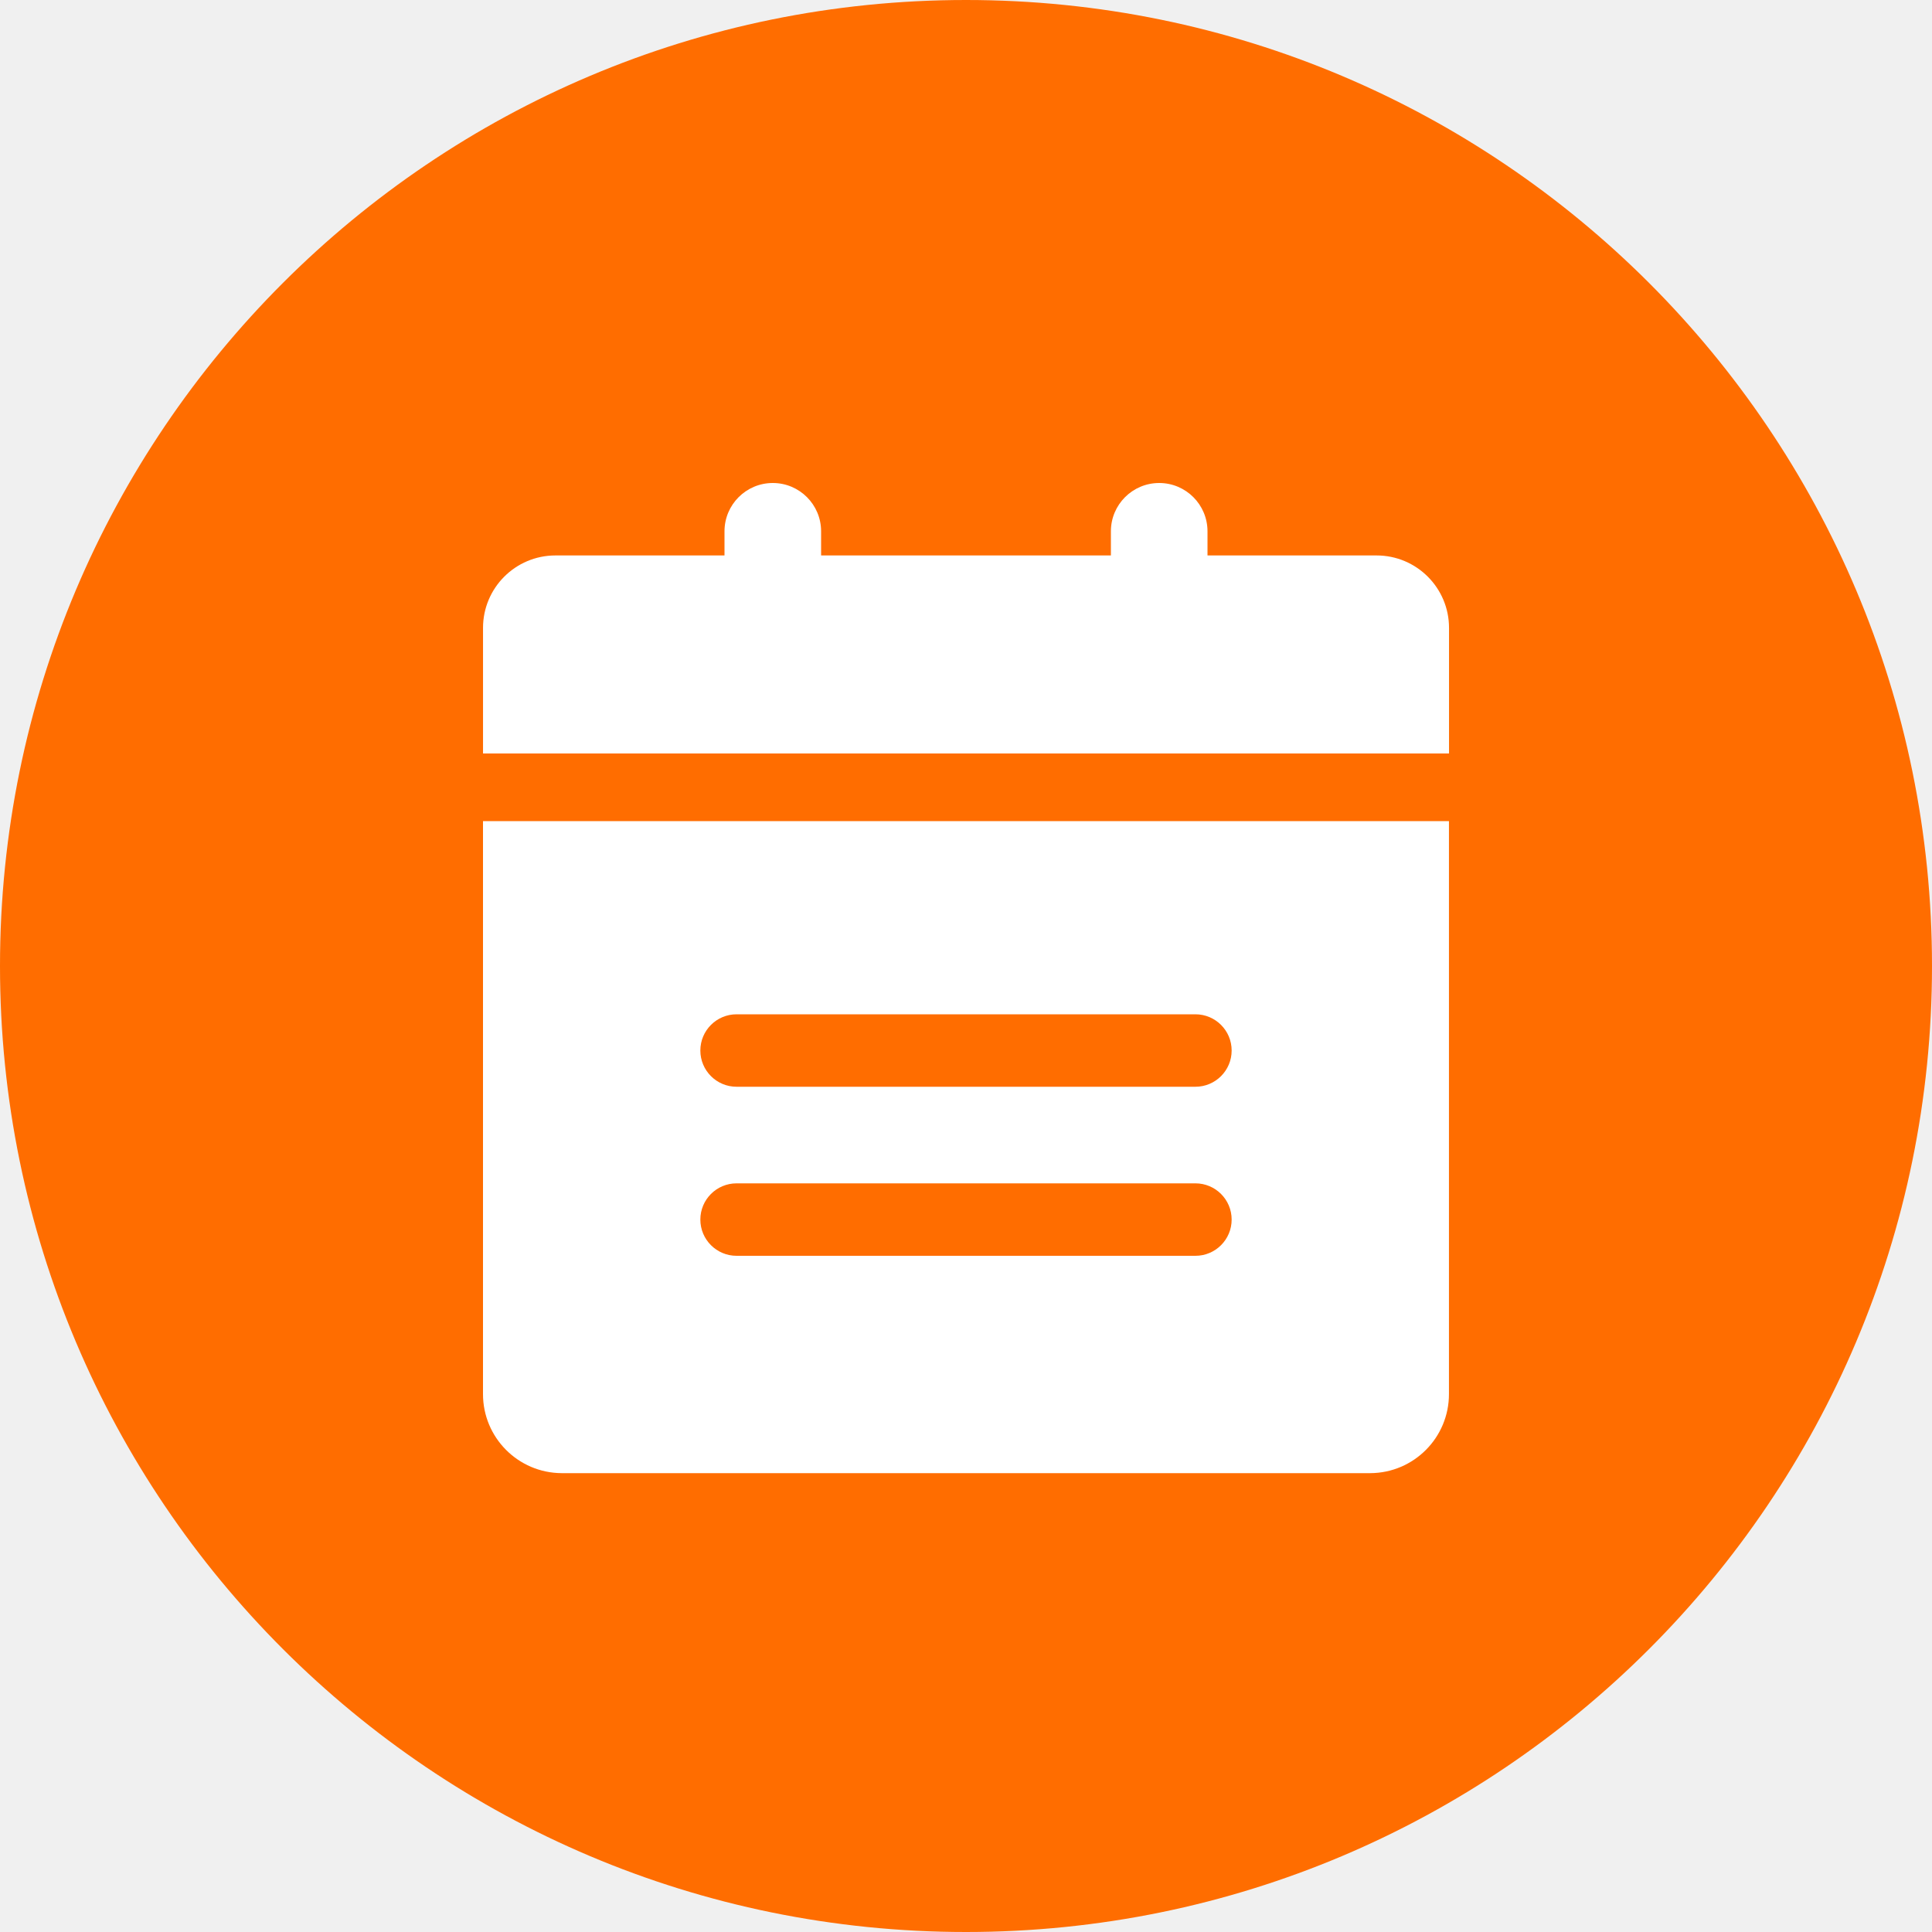
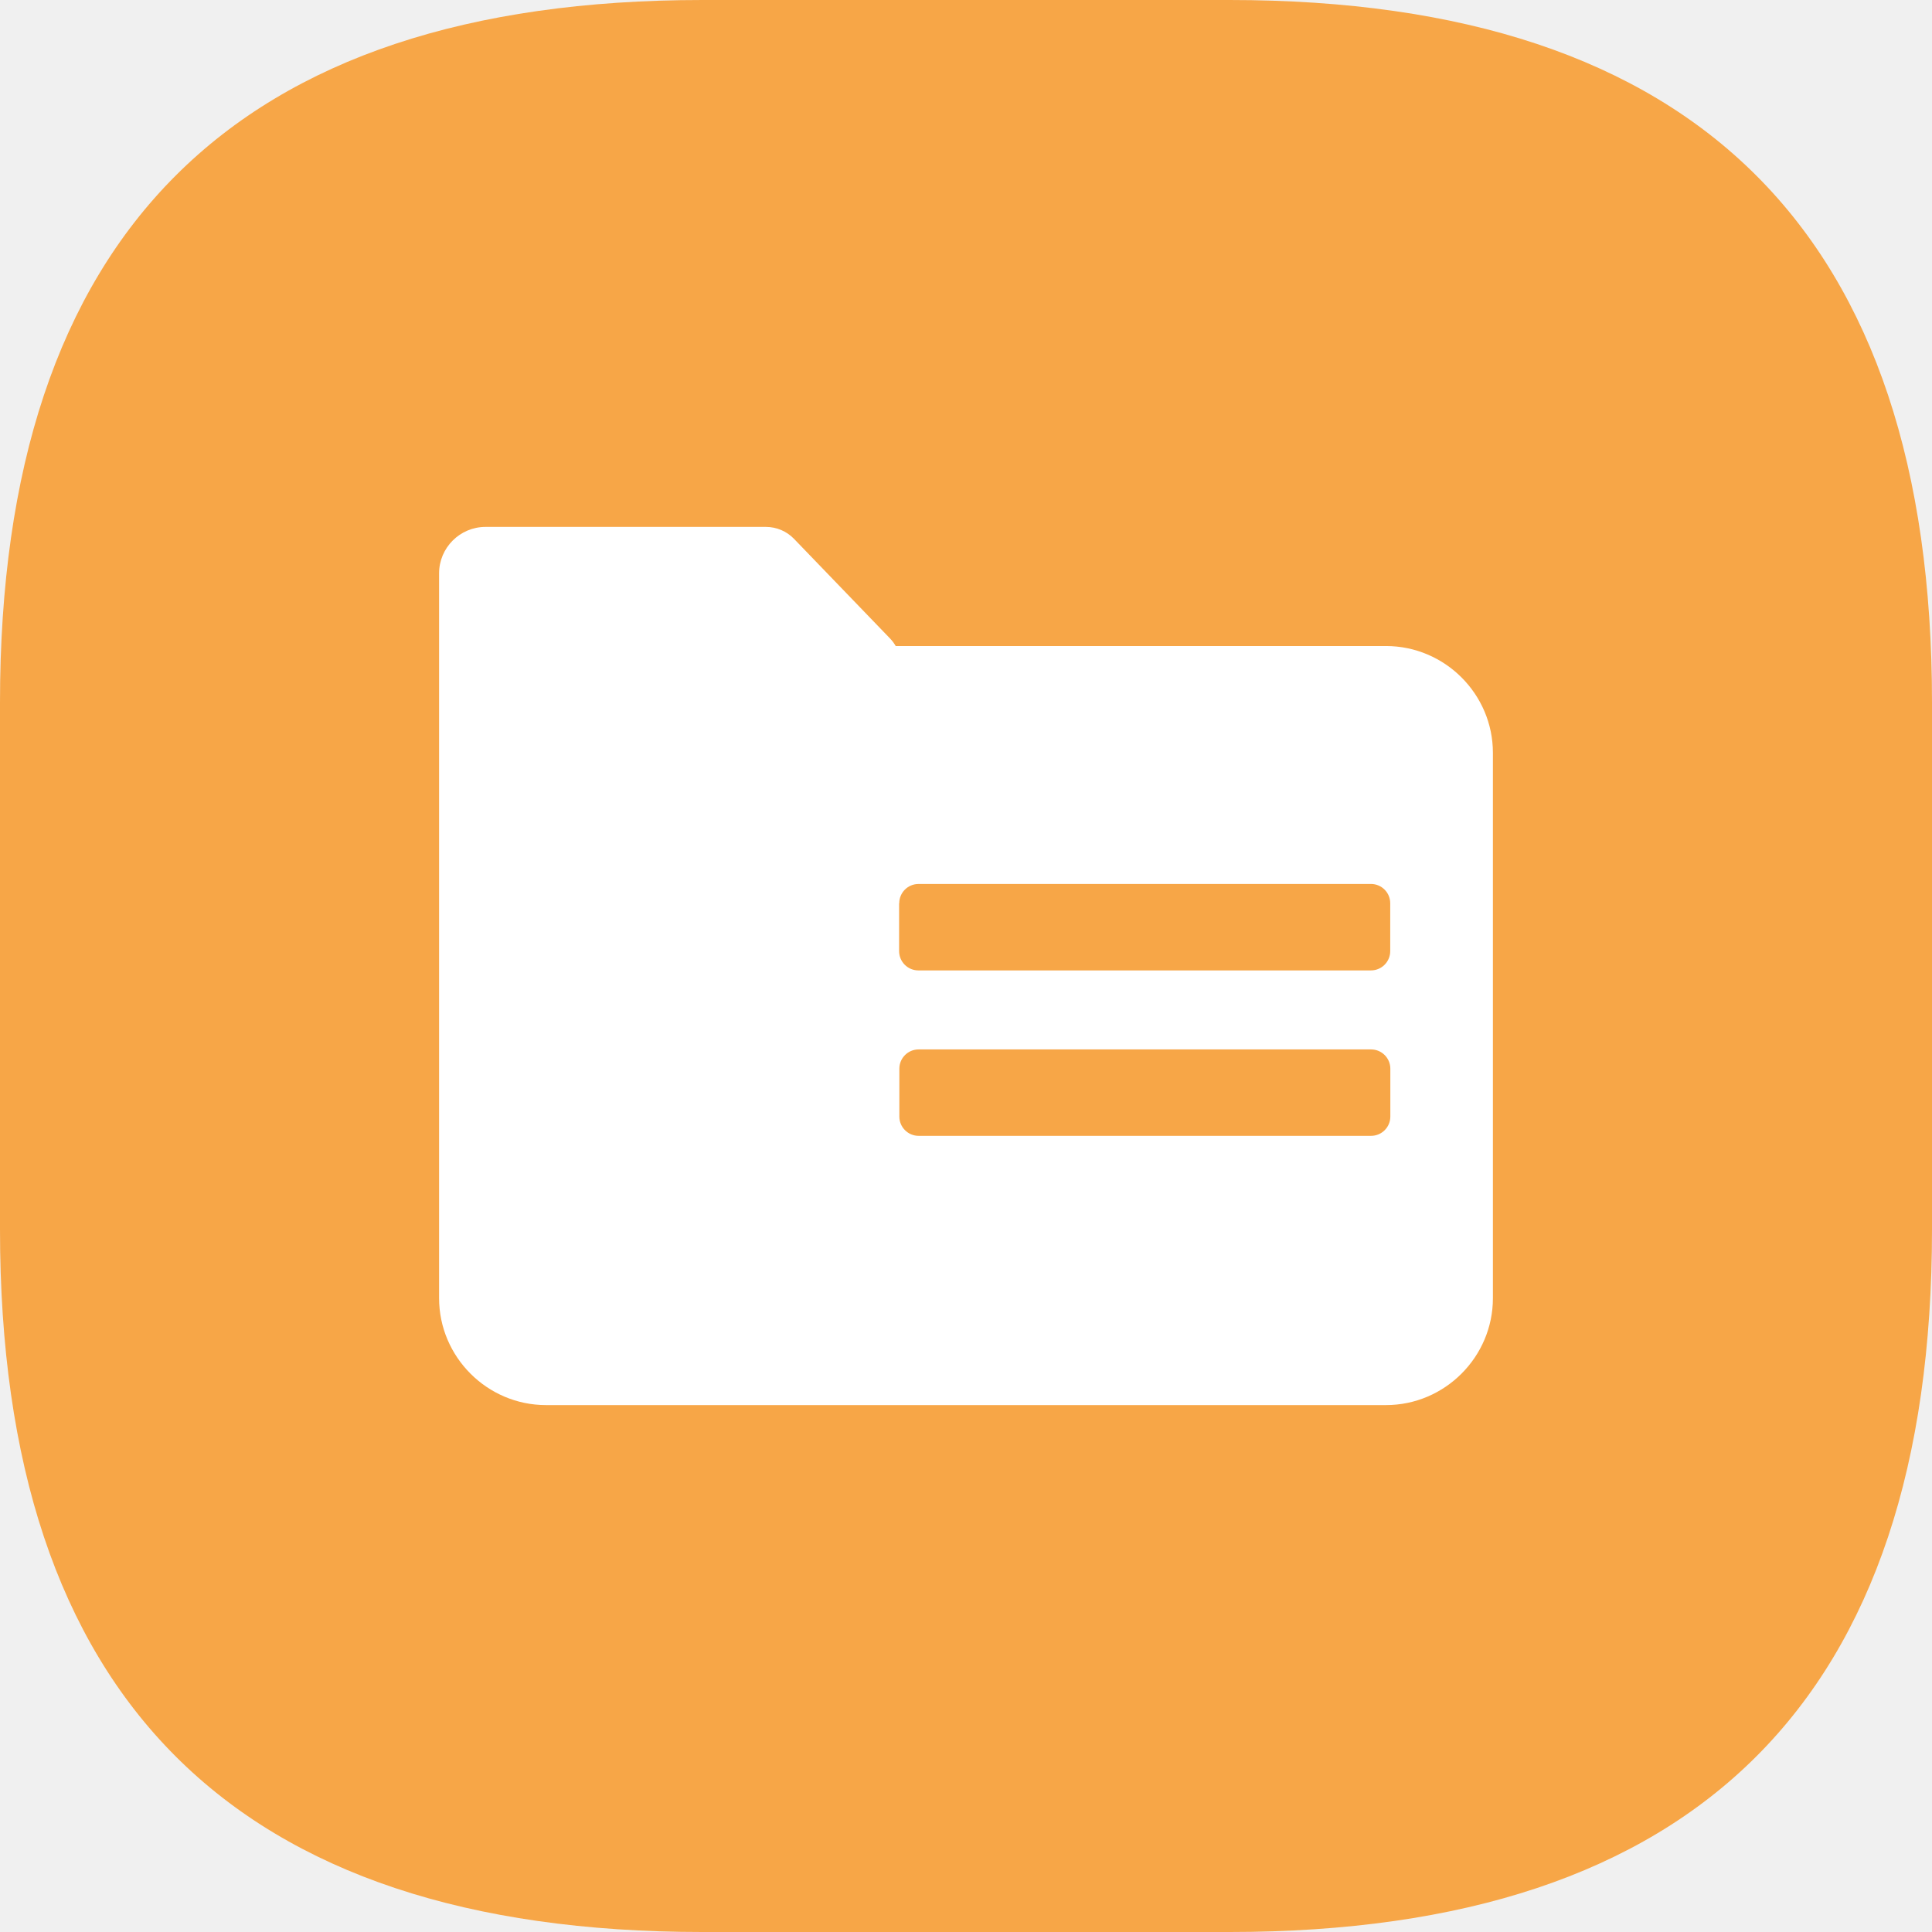
- <svg xmlns="http://www.w3.org/2000/svg" t="1684562873167" class="icon" viewBox="0 0 1024 1024" version="1.1" p-id="1830" width="200" height="200">
-   <path d="M1024 512c0 282.778-229.222 512-512 512S0 794.778 0 512 229.222 0 512 0s512 229.222 512 512z" fill="#FF6D00" p-id="1831" />
-   <path d="M640 294.4v-12.8a25.6 25.6 0 1 0-51.2 0v12.8H435.2v-12.8a25.6 25.6 0 1 0-51.2 0v12.8h-89.587a38.4 38.4 0 0 0-38.4 38.4v66.56h512V332.8a38.4 38.4 0 0 0-38.4-38.4H640zM256 435.2v303.616A41.894 41.894 0 0 0 297.728 780.8h428.531a41.882 41.882 0 0 0 41.715-41.984V435.2H256z m134.4 102.4h243.2a19.2 19.2 0 0 1 0 38.4h-243.2a19.2 19.2 0 0 1 0-38.4z m0 89.6h243.2a19.2 19.2 0 0 1 0 38.4h-243.2a19.2 19.2 0 0 1 0-38.4z" fill="#FFFFFF" p-id="1832" />
+ <svg xmlns="http://www.w3.org/2000/svg" t="1684652847211" class="icon" viewBox="0 0 1024 1024" version="1.1" p-id="2238" width="200" height="200">
+   <path d="M0 0m372.364 0l279.273 0q372.364 0 372.364 372.364l0 279.273q0 372.364-372.364 372.364l-279.273 0q-372.364 0-372.364-372.364l0-279.273q0-372.364 372.364-372.364Z" fill="#F7A647" p-id="2239" />
+   <path d="M232.727 303.872C232.727 290.327 243.782 279.273 257.327 279.273h148.631c5.62 0 10.985 2.292 14.848 6.284l50.897 52.806c1.187 1.233 2.211 2.595 3.037 4.049h259.875c31.139 0 56.657 25.46 56.657 56.611V688.058c0 31.151-25.519 56.669-56.657 56.669H289.396C258.246 744.727 232.727 719.209 232.727 688.058V303.872zM726.703 556.218h-239.825a10.217 10.217 0 0 0-10.205 10.205v25.391c0 5.62 4.585 10.205 10.205 10.205h239.825a10.217 10.217 0 0 0 10.205-10.205v-25.391a10.217 10.217 0 0 0-10.205-10.205z m-0.058-87.692h-239.825a10.217 10.217 0 0 0-10.205 10.205h-0.07v25.391c0 5.632 4.573 10.217 10.205 10.217h239.895a10.217 10.217 0 0 0 10.205-10.217V478.72a10.217 10.217 0 0 0-10.205-10.205z" fill="#FFFFFF" p-id="2240" />
</svg>
